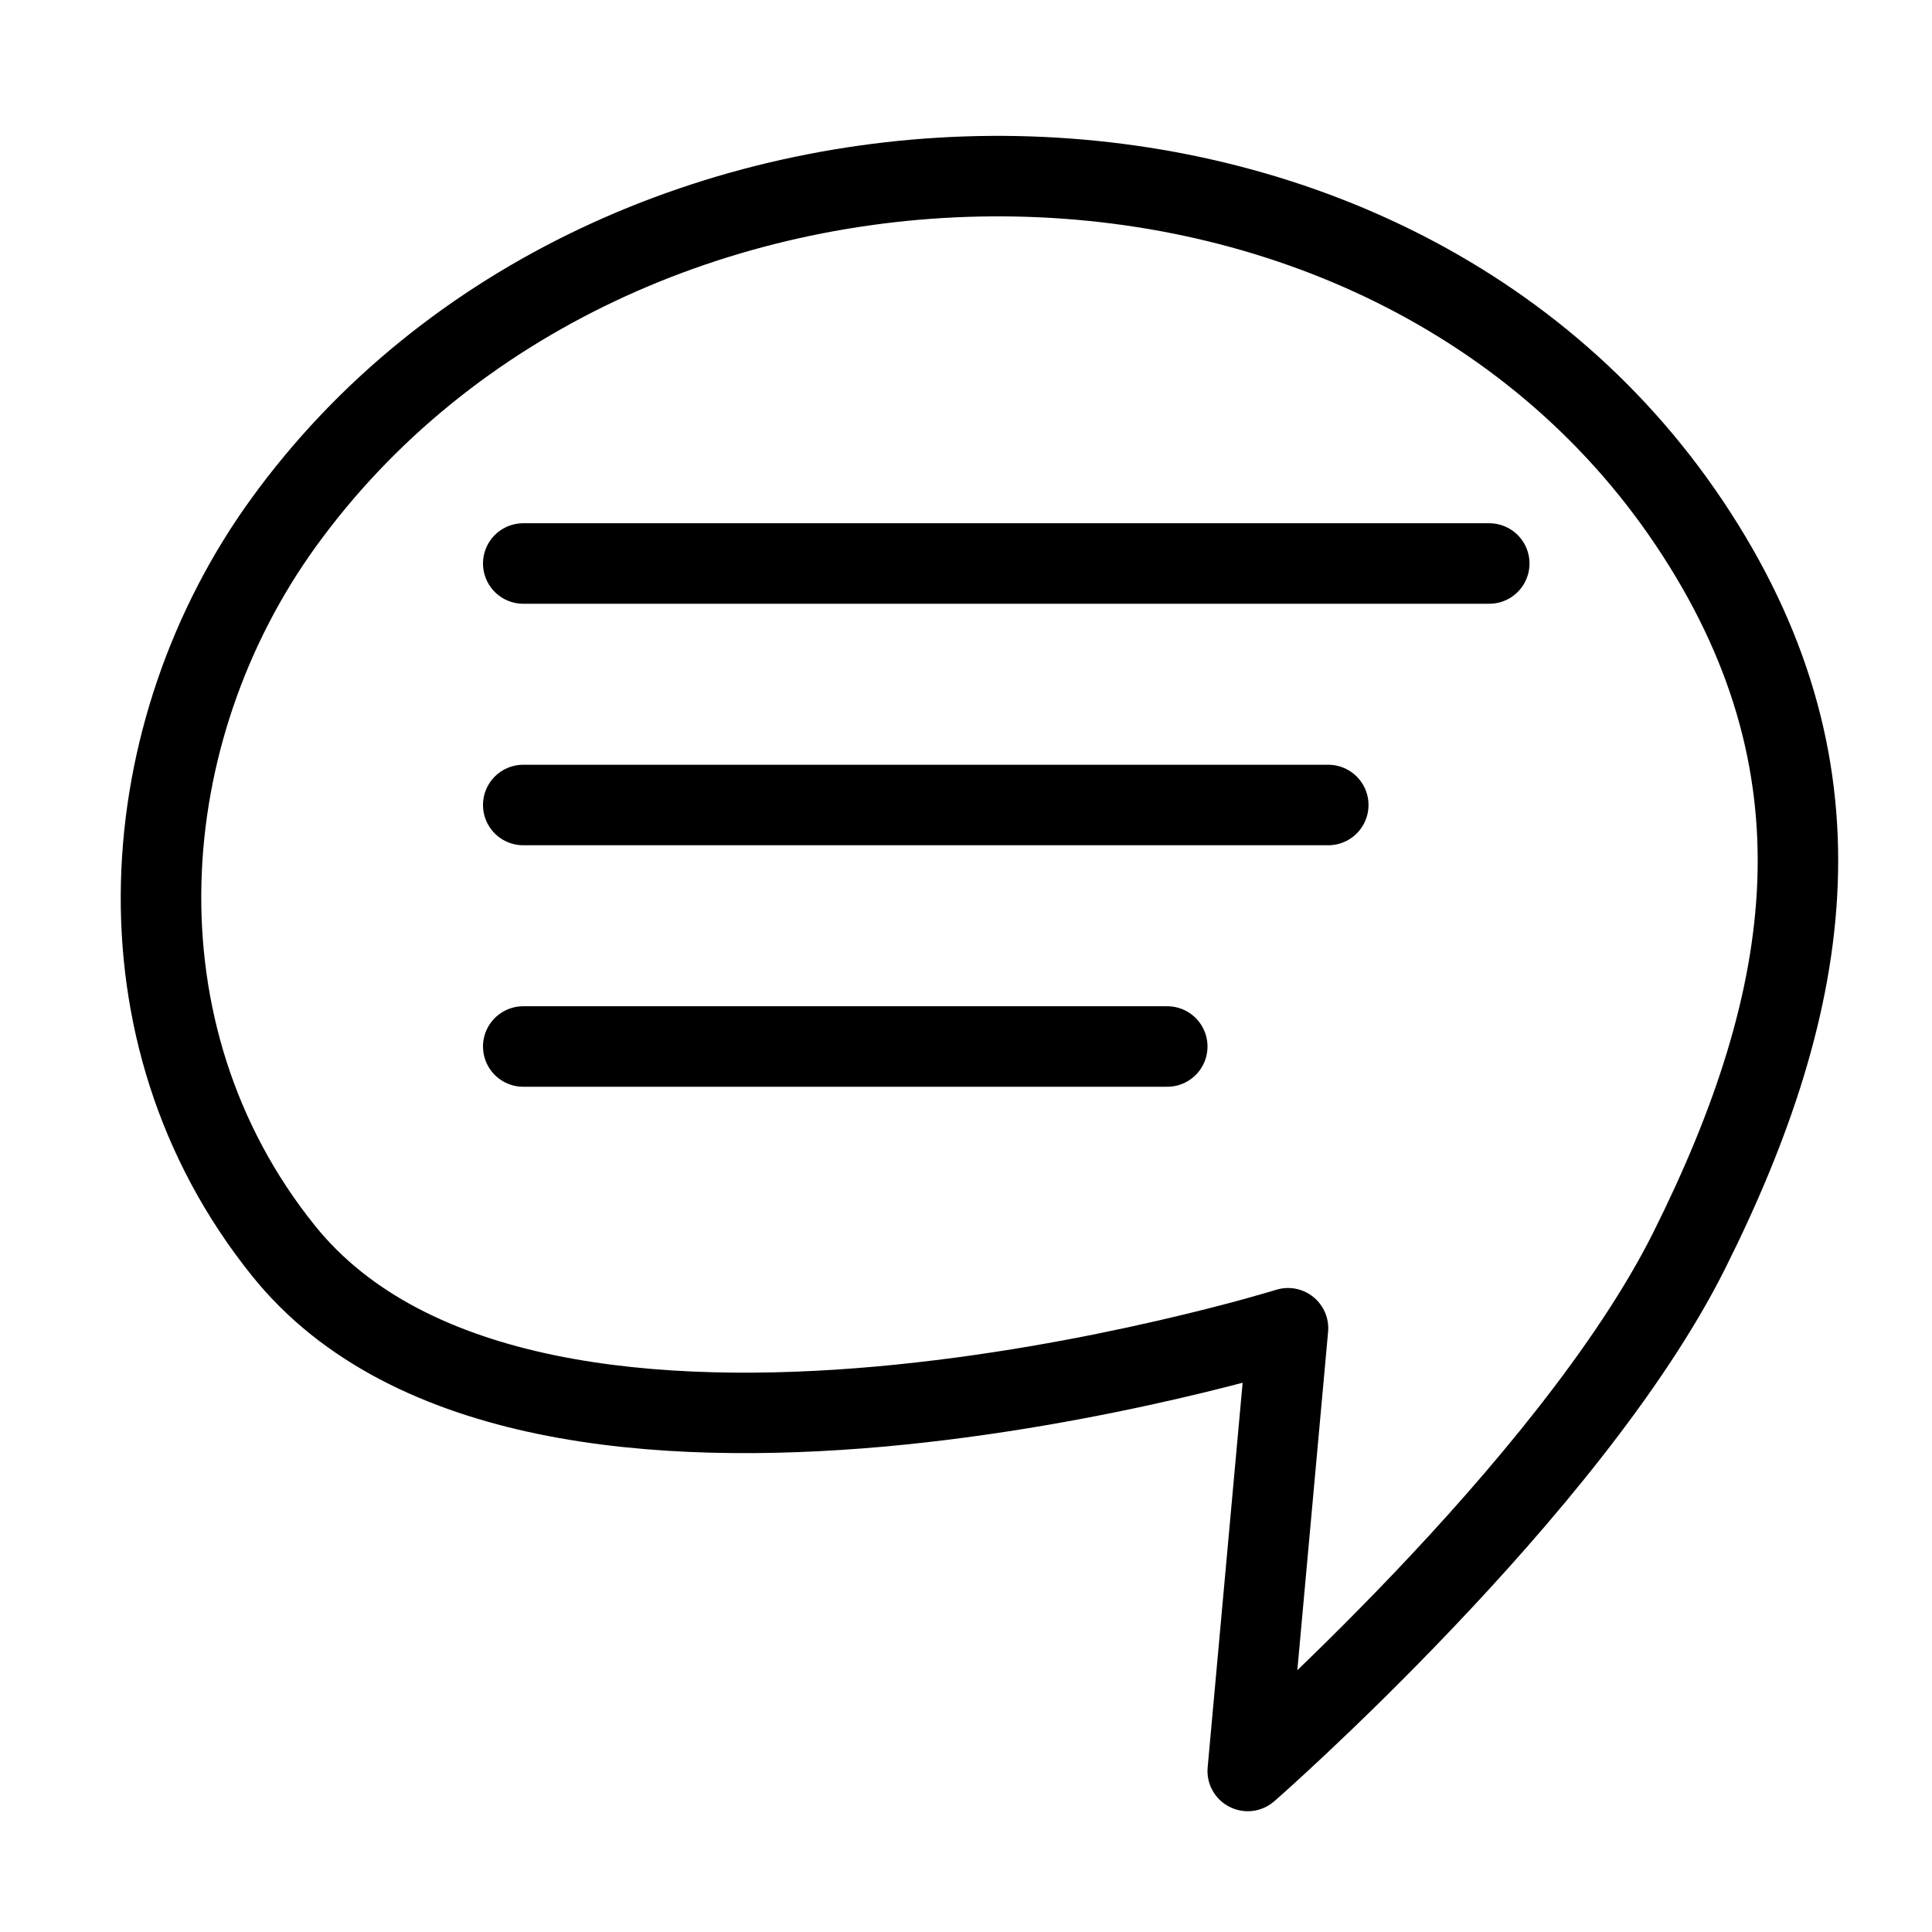
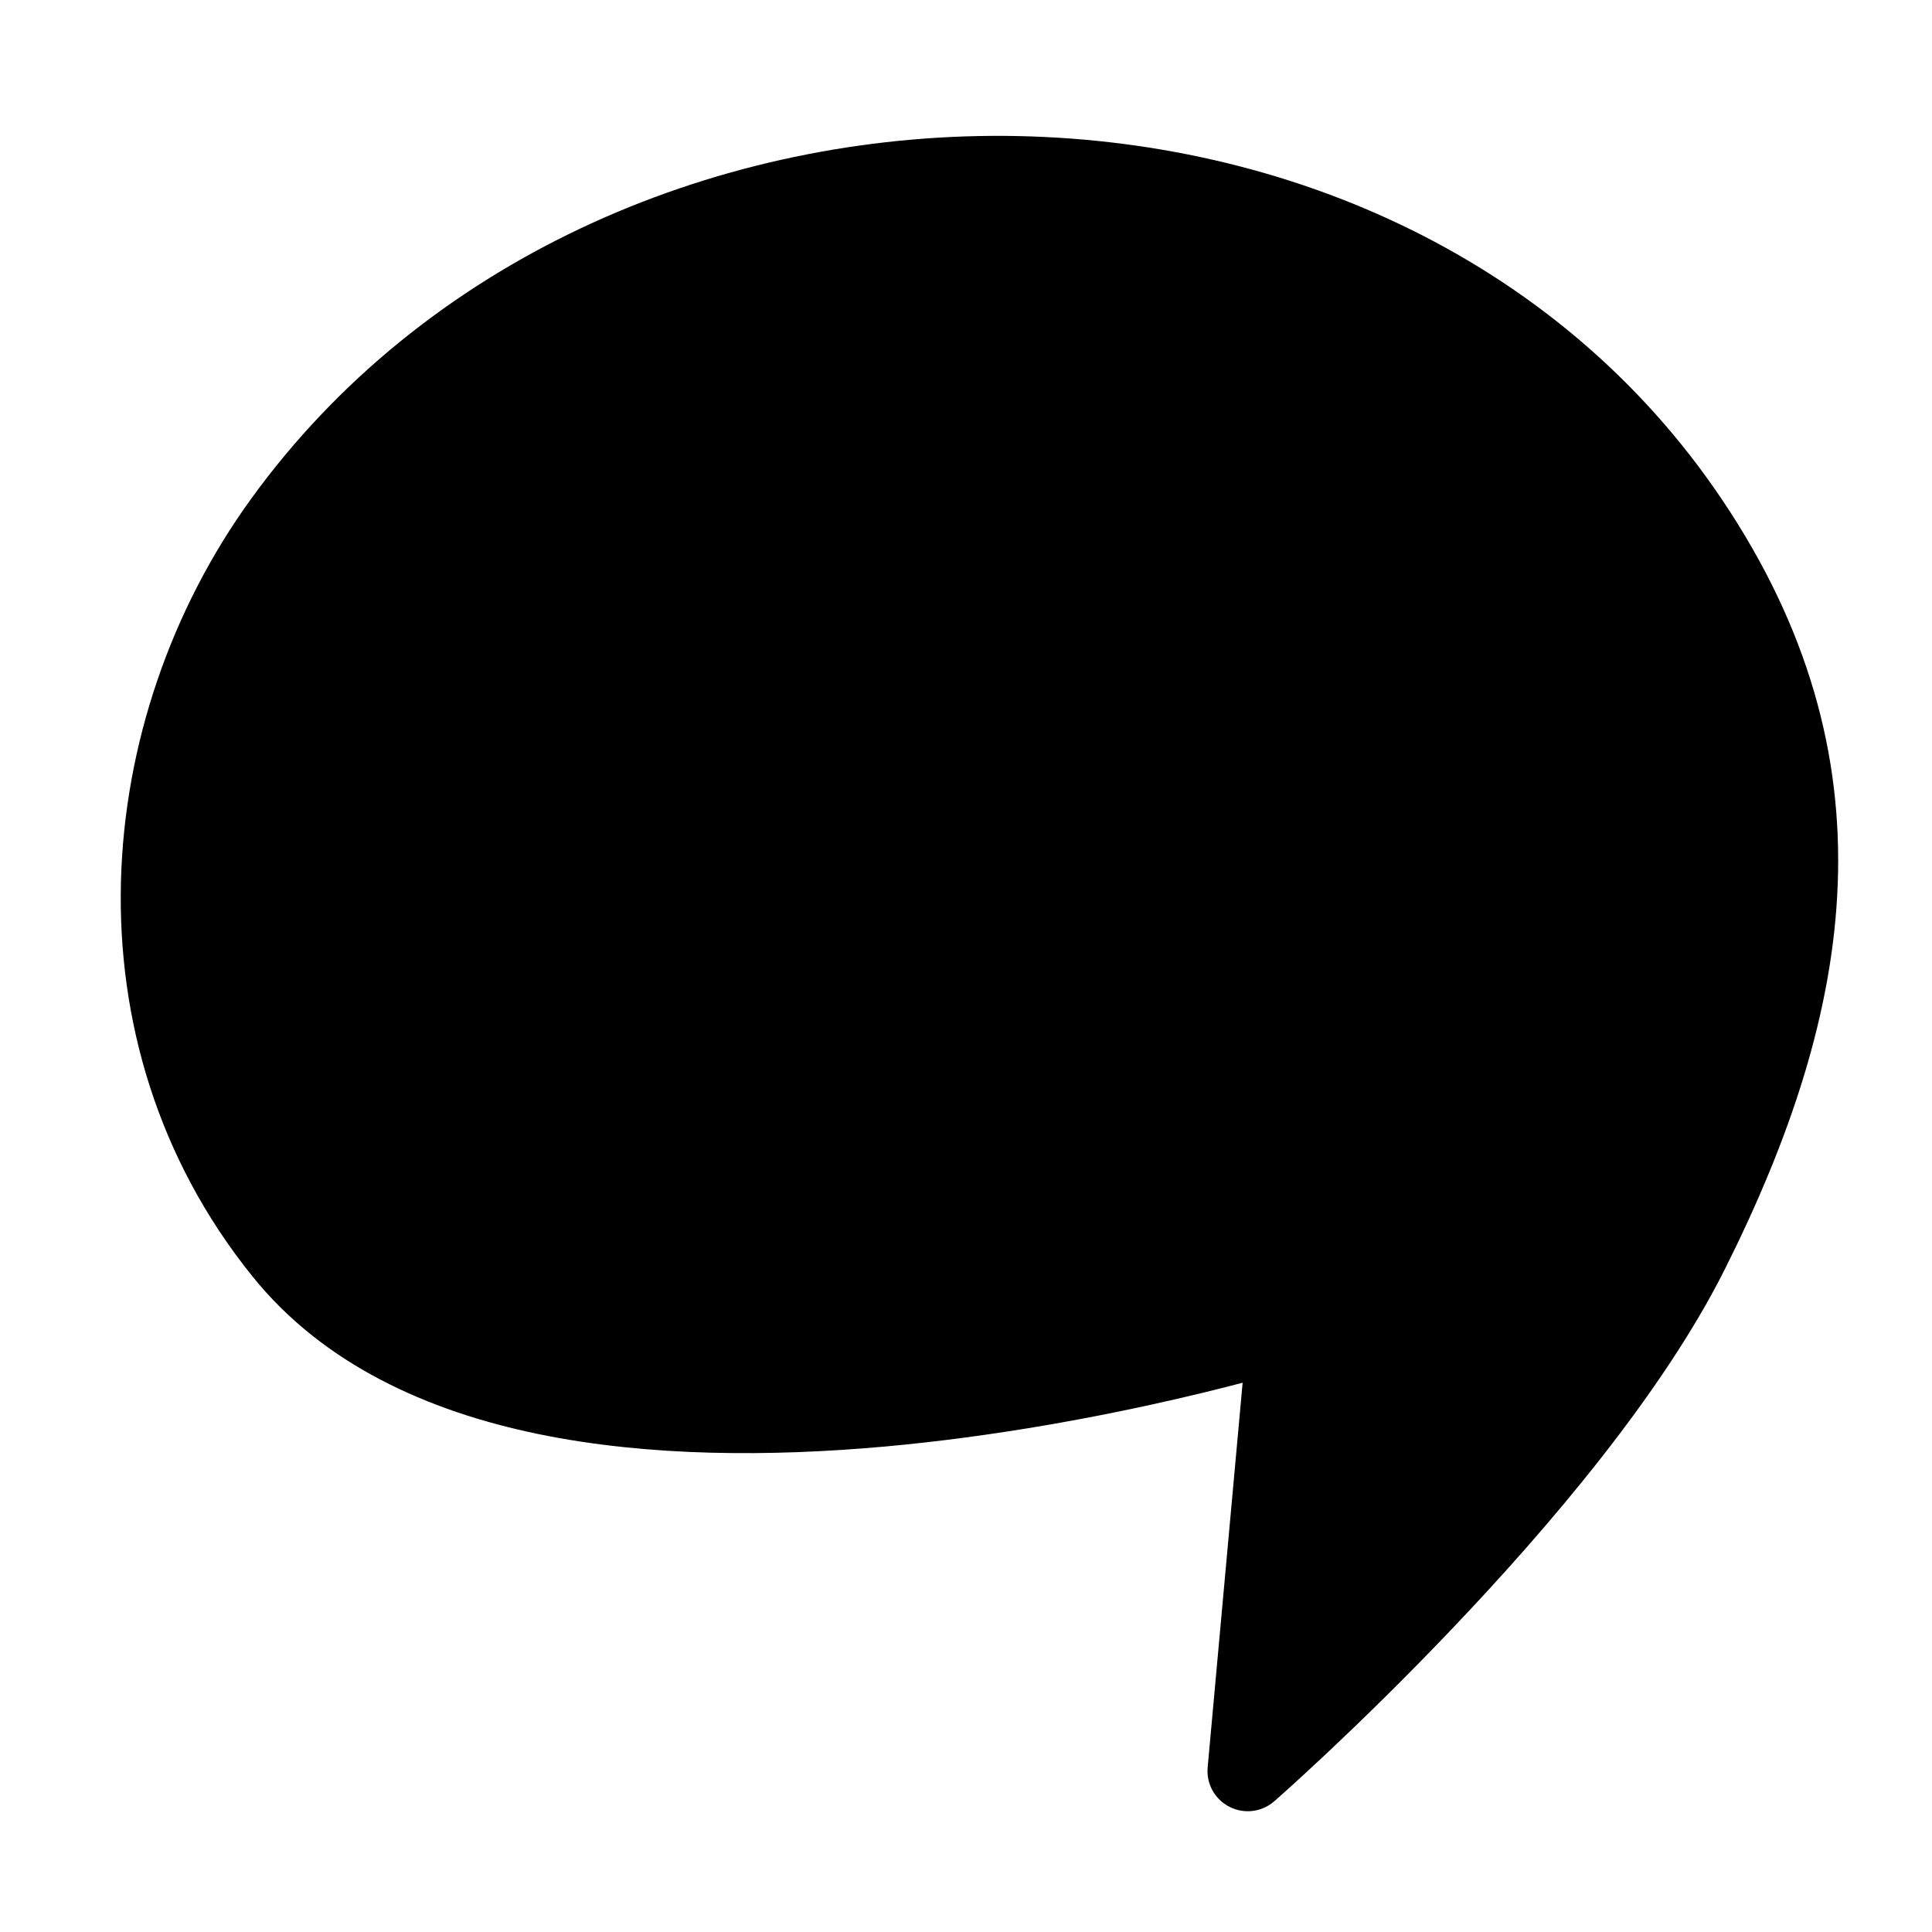
- <svg xmlns="http://www.w3.org/2000/svg" width="24" height="24" viewBox="0 0 24 24" fill="none">
+ <svg xmlns="http://www.w3.org/2000/svg" width="24" height="24" viewBox="0 0 24 24" fill="current">
  <path d="M3.522 15.539C1.34 12.825 1.652 9.077 3.522 6.493C7.613 0.84 17.073 0.666 20.982 6.493C23 9.5 22.557 12.393 20.982 15.539C19.5 18.5 15.5 22 15.5 22L16 16.5C16 16.5 6.64 19.415 3.522 15.539Z" fill="current" />
  <path d="M3.522 6.493L3.927 6.786L3.522 6.493ZM3.522 15.539L3.912 15.225L3.522 15.539ZM16 16.5L16.498 16.545C16.513 16.379 16.444 16.216 16.314 16.111C16.184 16.006 16.011 15.973 15.851 16.023L16 16.5ZM15.5 22L15.002 21.955C14.983 22.158 15.091 22.353 15.273 22.445C15.455 22.538 15.675 22.511 15.829 22.376L15.5 22ZM20.982 15.539L21.429 15.762L20.982 15.539ZM20.982 6.493L20.567 6.771L20.982 6.493ZM3.117 6.2C1.14 8.932 0.783 12.931 3.133 15.852L3.912 15.225C1.896 12.718 2.163 9.223 3.927 6.786L3.117 6.2ZM3.133 15.852C4.011 16.944 5.305 17.529 6.686 17.814C8.068 18.099 9.584 18.095 10.975 17.971C12.369 17.846 13.66 17.598 14.601 17.382C15.072 17.274 15.457 17.173 15.724 17.1C15.858 17.063 15.963 17.032 16.035 17.011C16.071 17.001 16.099 16.992 16.118 16.987C16.128 16.984 16.135 16.982 16.14 16.98C16.143 16.979 16.145 16.979 16.146 16.978C16.147 16.978 16.147 16.978 16.148 16.977C16.148 16.977 16.148 16.977 16.148 16.977C16.148 16.977 16.149 16.977 16 16.5C15.851 16.023 15.851 16.023 15.851 16.023C15.851 16.023 15.851 16.023 15.851 16.023C15.851 16.023 15.851 16.023 15.851 16.023C15.85 16.023 15.848 16.023 15.846 16.024C15.842 16.025 15.836 16.027 15.828 16.03C15.811 16.035 15.786 16.042 15.753 16.052C15.686 16.072 15.587 16.1 15.459 16.136C15.203 16.206 14.832 16.303 14.377 16.407C13.465 16.617 12.221 16.855 10.886 16.975C9.547 17.095 8.138 17.093 6.888 16.835C5.637 16.576 4.592 16.071 3.912 15.225L3.133 15.852ZM15.502 16.455L15.002 21.955L15.998 22.045L16.498 16.545L15.502 16.455ZM15.5 22C15.829 22.376 15.829 22.376 15.829 22.376C15.829 22.376 15.829 22.376 15.83 22.376C15.83 22.376 15.83 22.375 15.83 22.375C15.831 22.375 15.832 22.374 15.833 22.373C15.835 22.371 15.838 22.368 15.842 22.365C15.85 22.358 15.862 22.347 15.877 22.334C15.908 22.306 15.953 22.266 16.01 22.215C16.125 22.111 16.289 21.961 16.491 21.771C16.894 21.392 17.447 20.855 18.047 20.224C19.238 18.973 20.653 17.313 21.429 15.762L20.535 15.315C19.829 16.725 18.503 18.296 17.323 19.535C16.738 20.149 16.199 20.673 15.806 21.043C15.609 21.227 15.45 21.373 15.339 21.473C15.284 21.523 15.242 21.561 15.213 21.586C15.199 21.599 15.188 21.608 15.181 21.615C15.177 21.618 15.175 21.62 15.173 21.622C15.172 21.622 15.171 21.623 15.171 21.623C15.171 21.623 15.171 21.623 15.171 21.624C15.171 21.624 15.171 21.624 15.171 21.624C15.171 21.624 15.171 21.624 15.5 22ZM21.429 15.762C22.233 14.156 22.77 12.573 22.829 10.982C22.889 9.379 22.462 7.801 21.397 6.214L20.567 6.771C21.52 8.192 21.881 9.564 21.83 10.945C21.778 12.339 21.305 13.775 20.535 15.315L21.429 15.762ZM21.397 6.214C19.332 3.136 15.817 1.666 12.317 1.688C8.819 1.711 5.27 3.225 3.117 6.2L3.927 6.786C5.865 4.108 9.092 2.709 12.323 2.688C15.554 2.667 18.723 4.023 20.567 6.771L21.397 6.214Z" fill="black" />
  <path d="M6.5 7H18.5" stroke="black" stroke-miterlimit="3.999" stroke-linecap="round" />
  <path d="M6.5 10H16.5" stroke="black" stroke-miterlimit="3.999" stroke-linecap="round" />
  <path d="M6.5 13H14.5" stroke="black" stroke-miterlimit="3.999" stroke-linecap="round" />
</svg>
